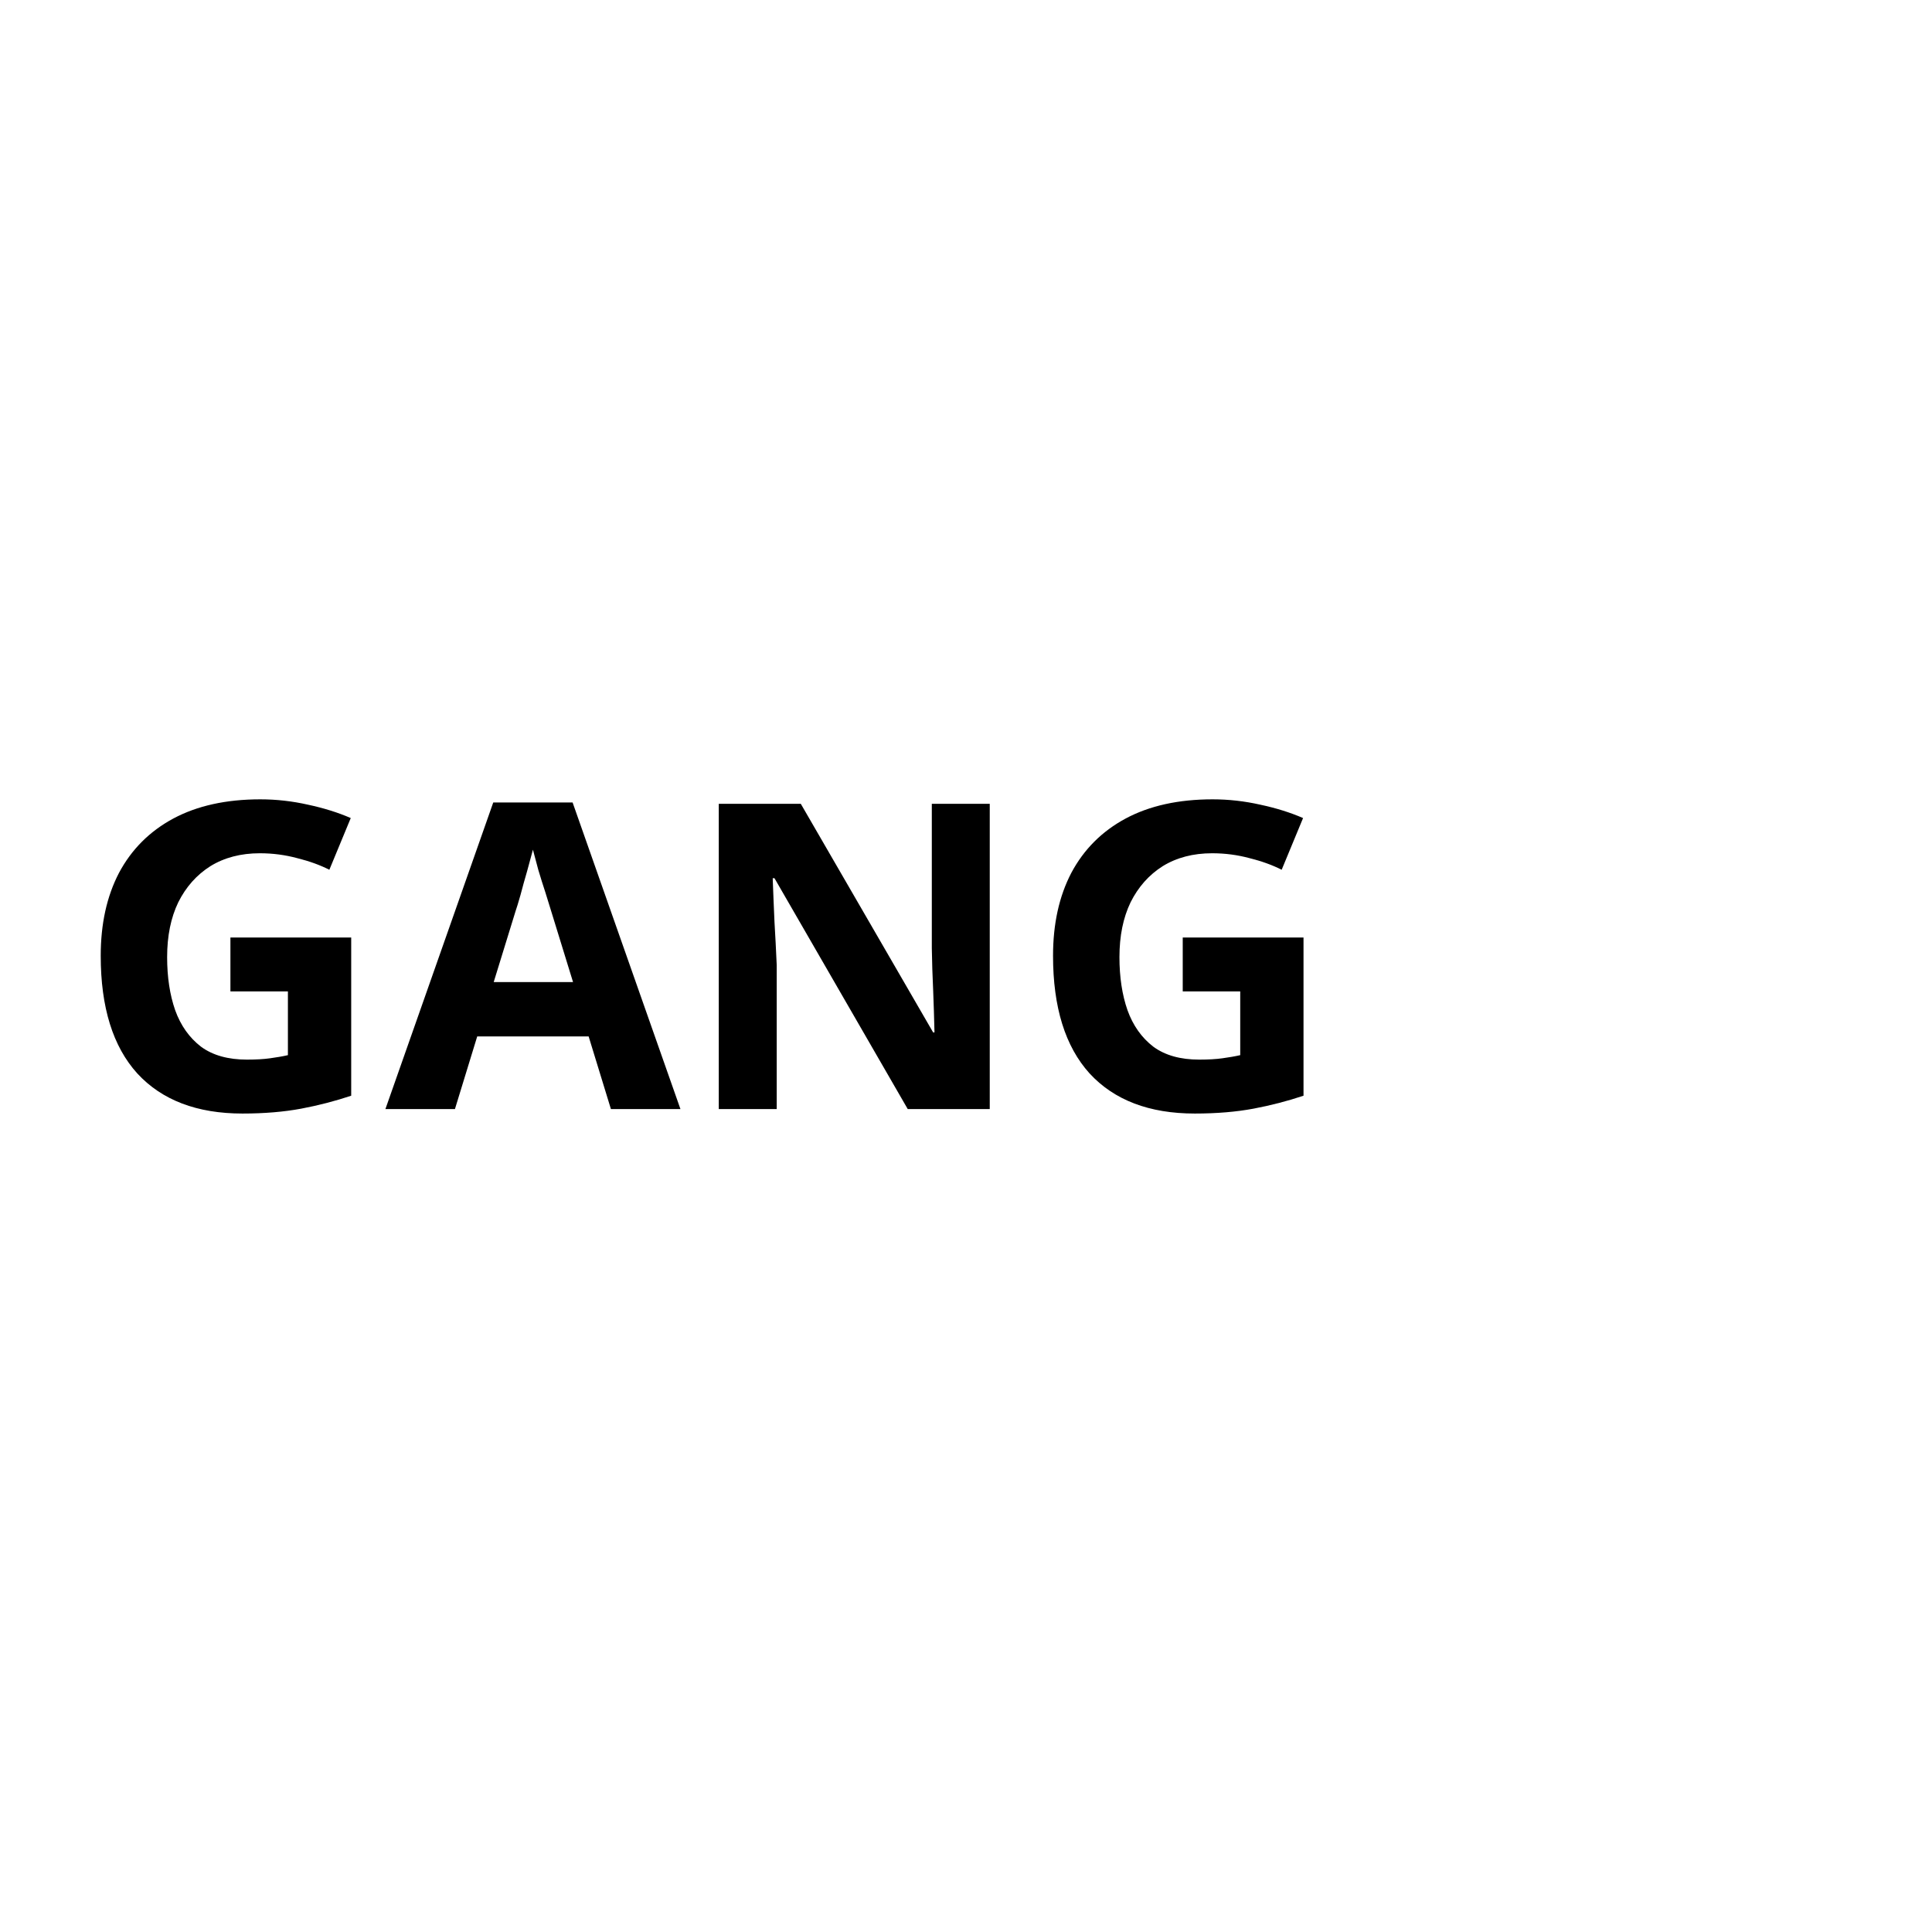
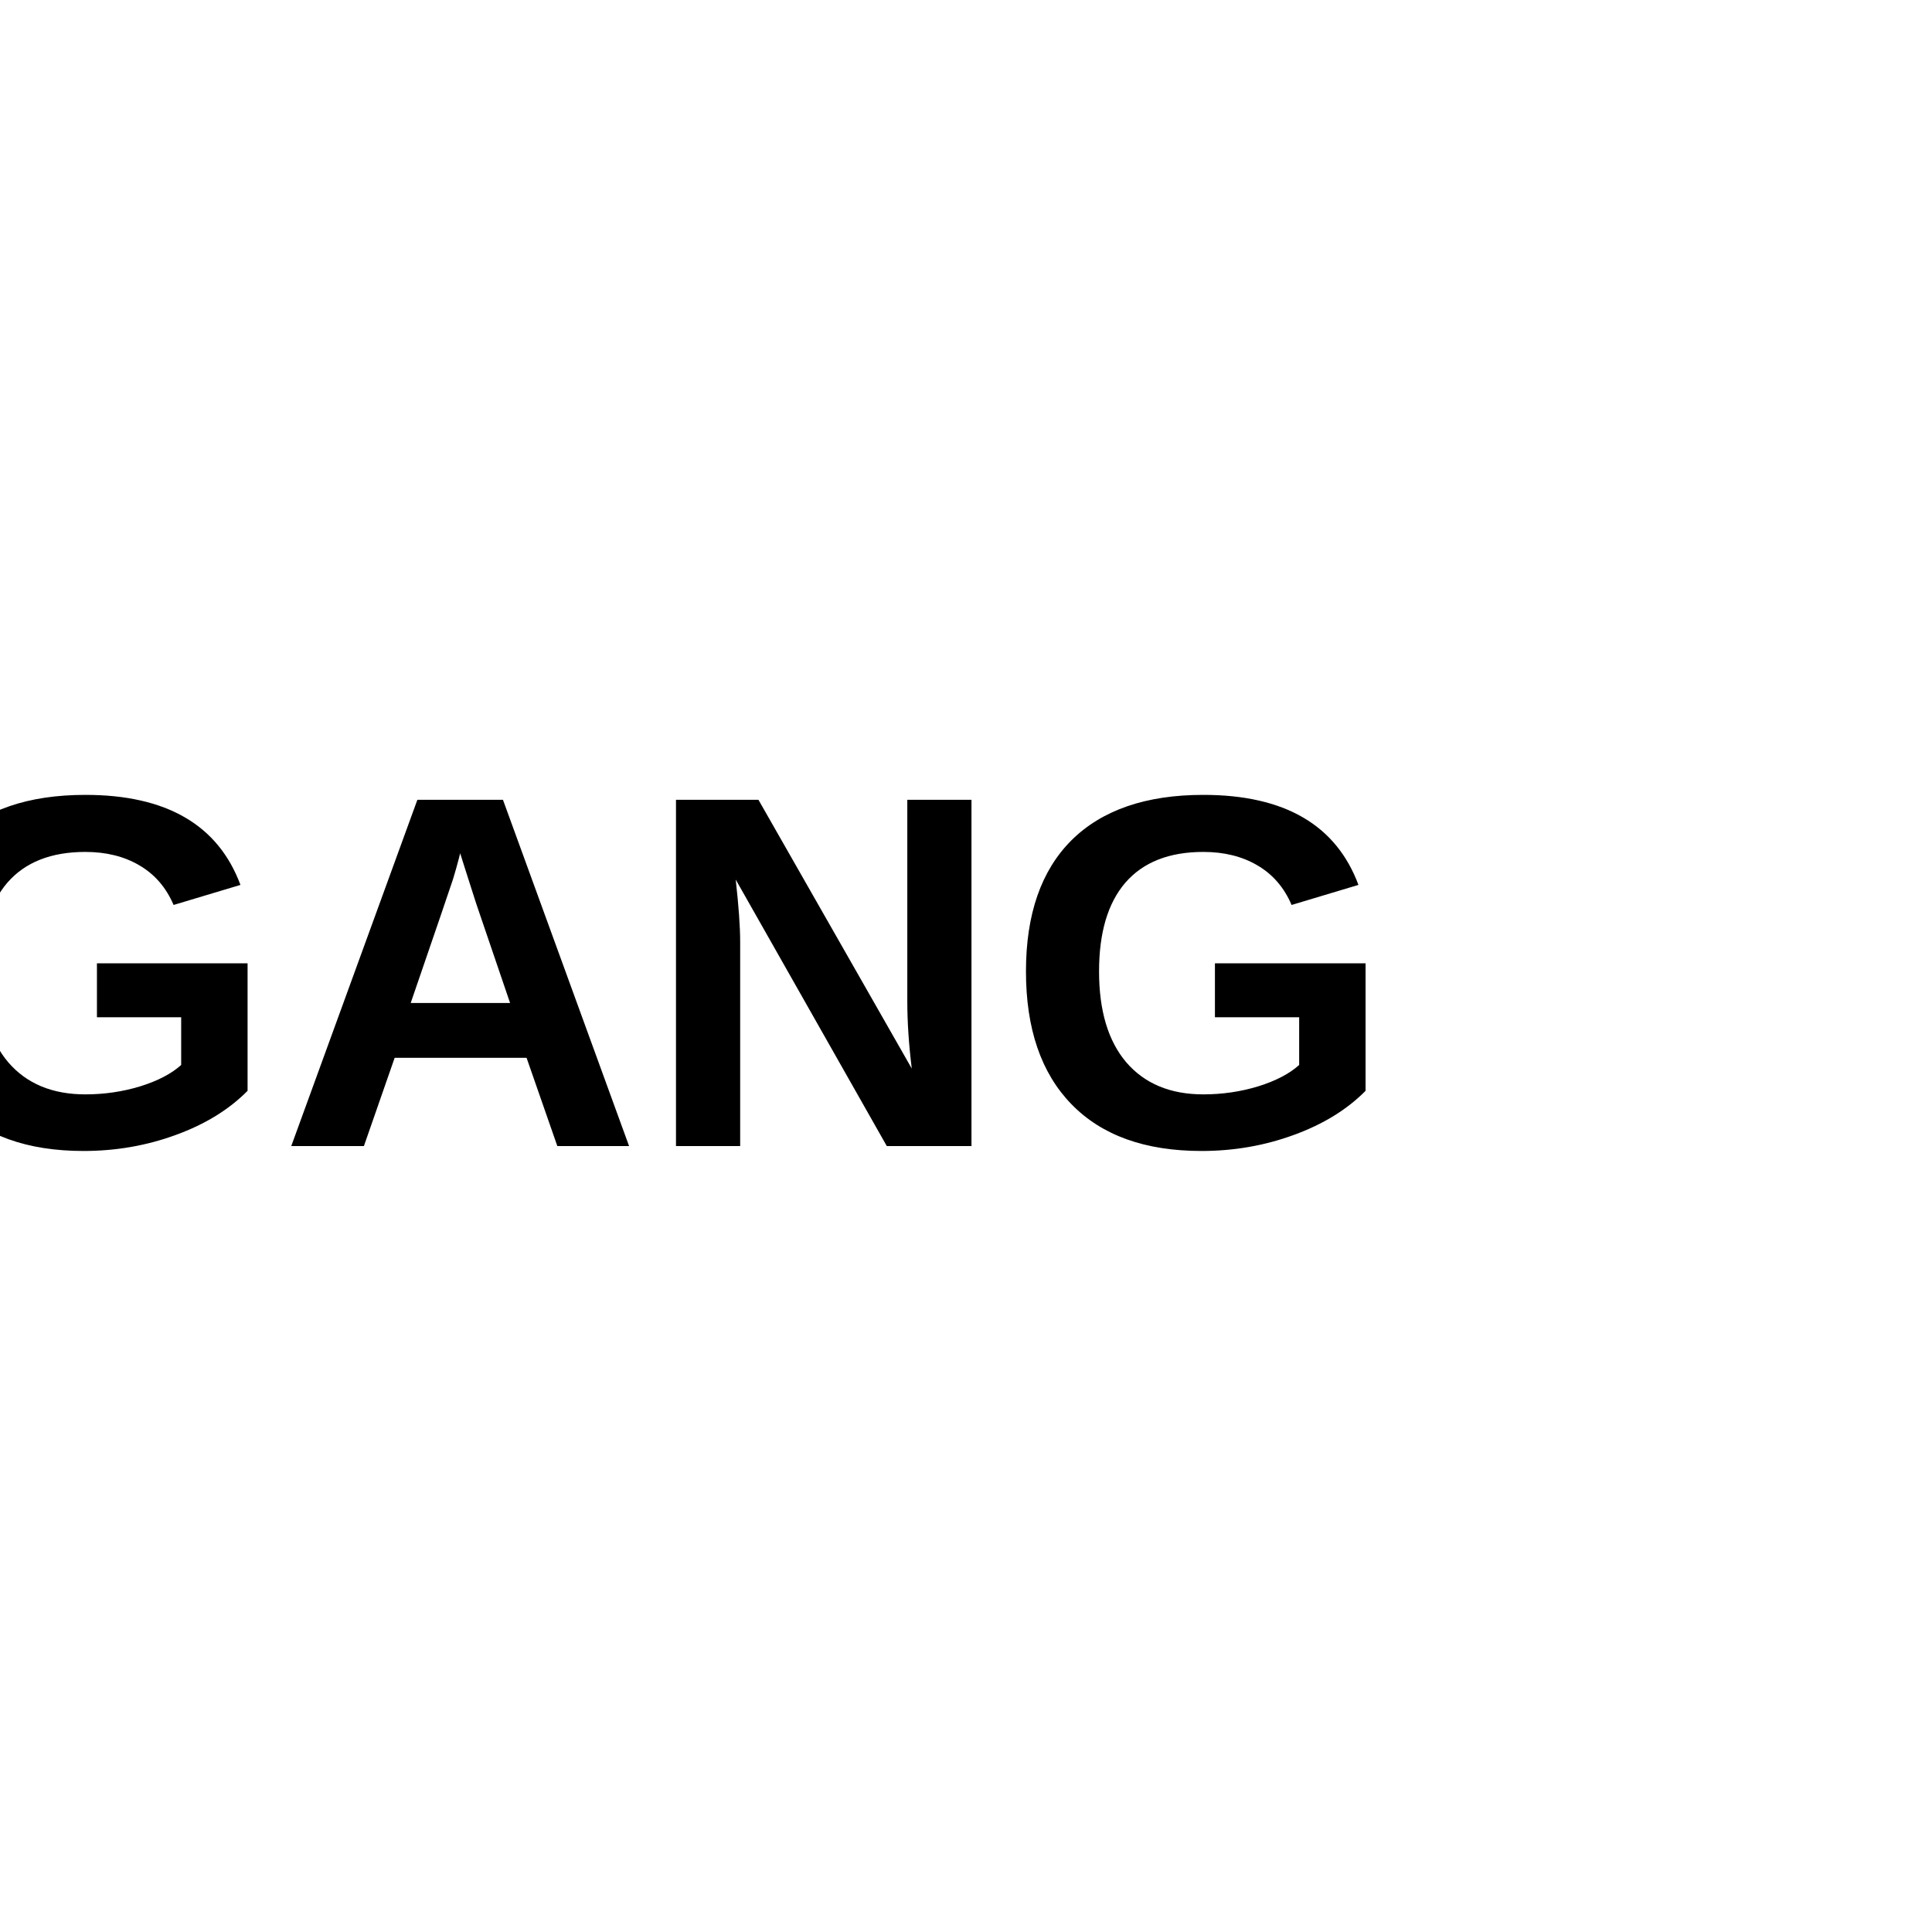
<svg xmlns="http://www.w3.org/2000/svg" width="256" height="256" viewBox="0 0 67.733 67.733" version="1.1" id="svg5">
  <defs id="defs2" />
  <g id="layer2">
    <rect style="fill-opacity: 0%;stroke:none;stroke-width:7.027" id="rect849" width="67.733" height="67.733" x="0" y="0" />
  </g>
  <g id="layer1">
-     <text xml:space="preserve" style="font-weight:bold;font-size:14.992px;line-height:1.25;font-family:sans-serif;-inkscape-font-specification:'sans-serif Bold';text-align:center;text-anchor:middle;fill:#000000;fill-opacity:1;stroke-width:0.201" x="34.523" y="38.881" id="text8876">
-       <tspan style="text-align:center;text-anchor:middle;fill:#000000;fill-opacity:1;stroke-width:0.201" x="34.523" y="38.881" id="tspan11415">GANG</tspan>
+     <text xml:space="preserve" style="font-weight:bold;font-size:17.639px;line-height:1.25;font-family:sans-serif;-inkscape-font-specification:'sans-serif Bold';text-align:center;text-anchor:middle;fill:#000000;fill-opacity:1;stroke-width:0.201" x="33.979" y="40.18" id="text8876">
+       <tspan style="font-style:normal;font-variant:normal;font-weight:bold;font-stretch:normal;font-size:17.639px;font-family:Arial;-inkscape-font-specification:'Arial Bold';text-align:center;text-anchor:middle;fill:#000000;fill-opacity:1;stroke-width:0.201" x="33.979" y="40.18" id="tspan11415">GANG</tspan>
    </text>
  </g>
</svg>
